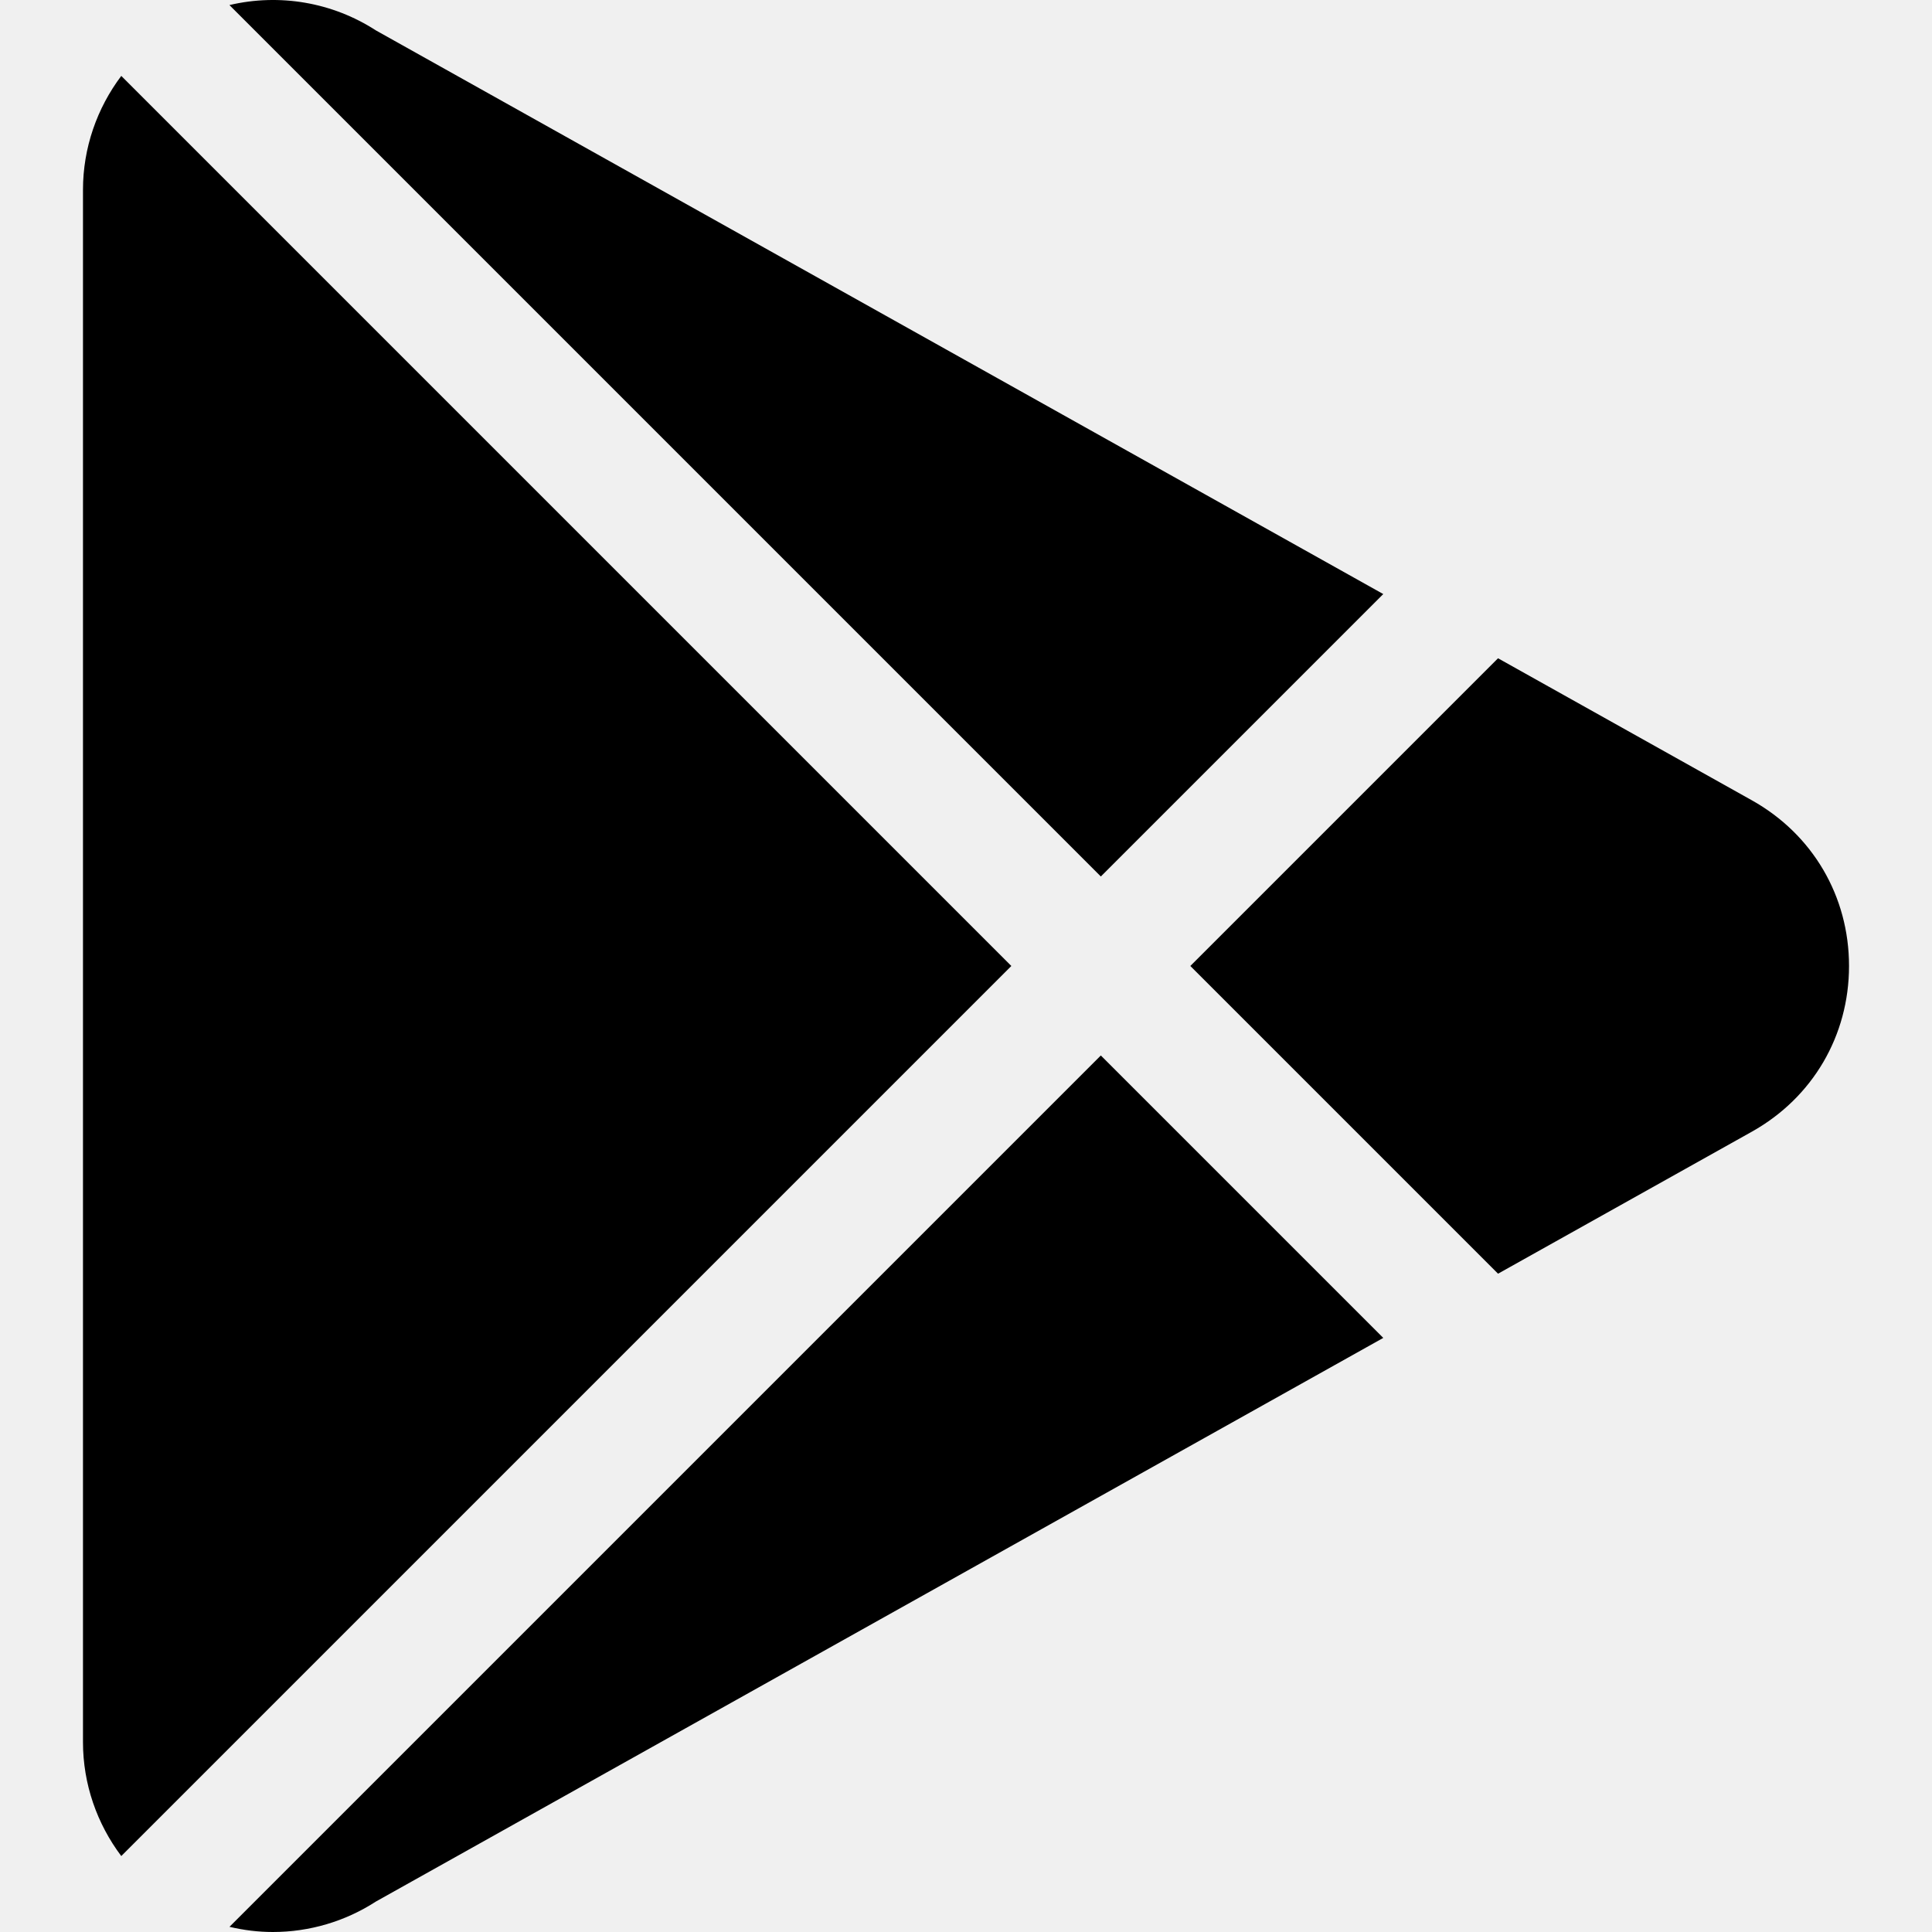
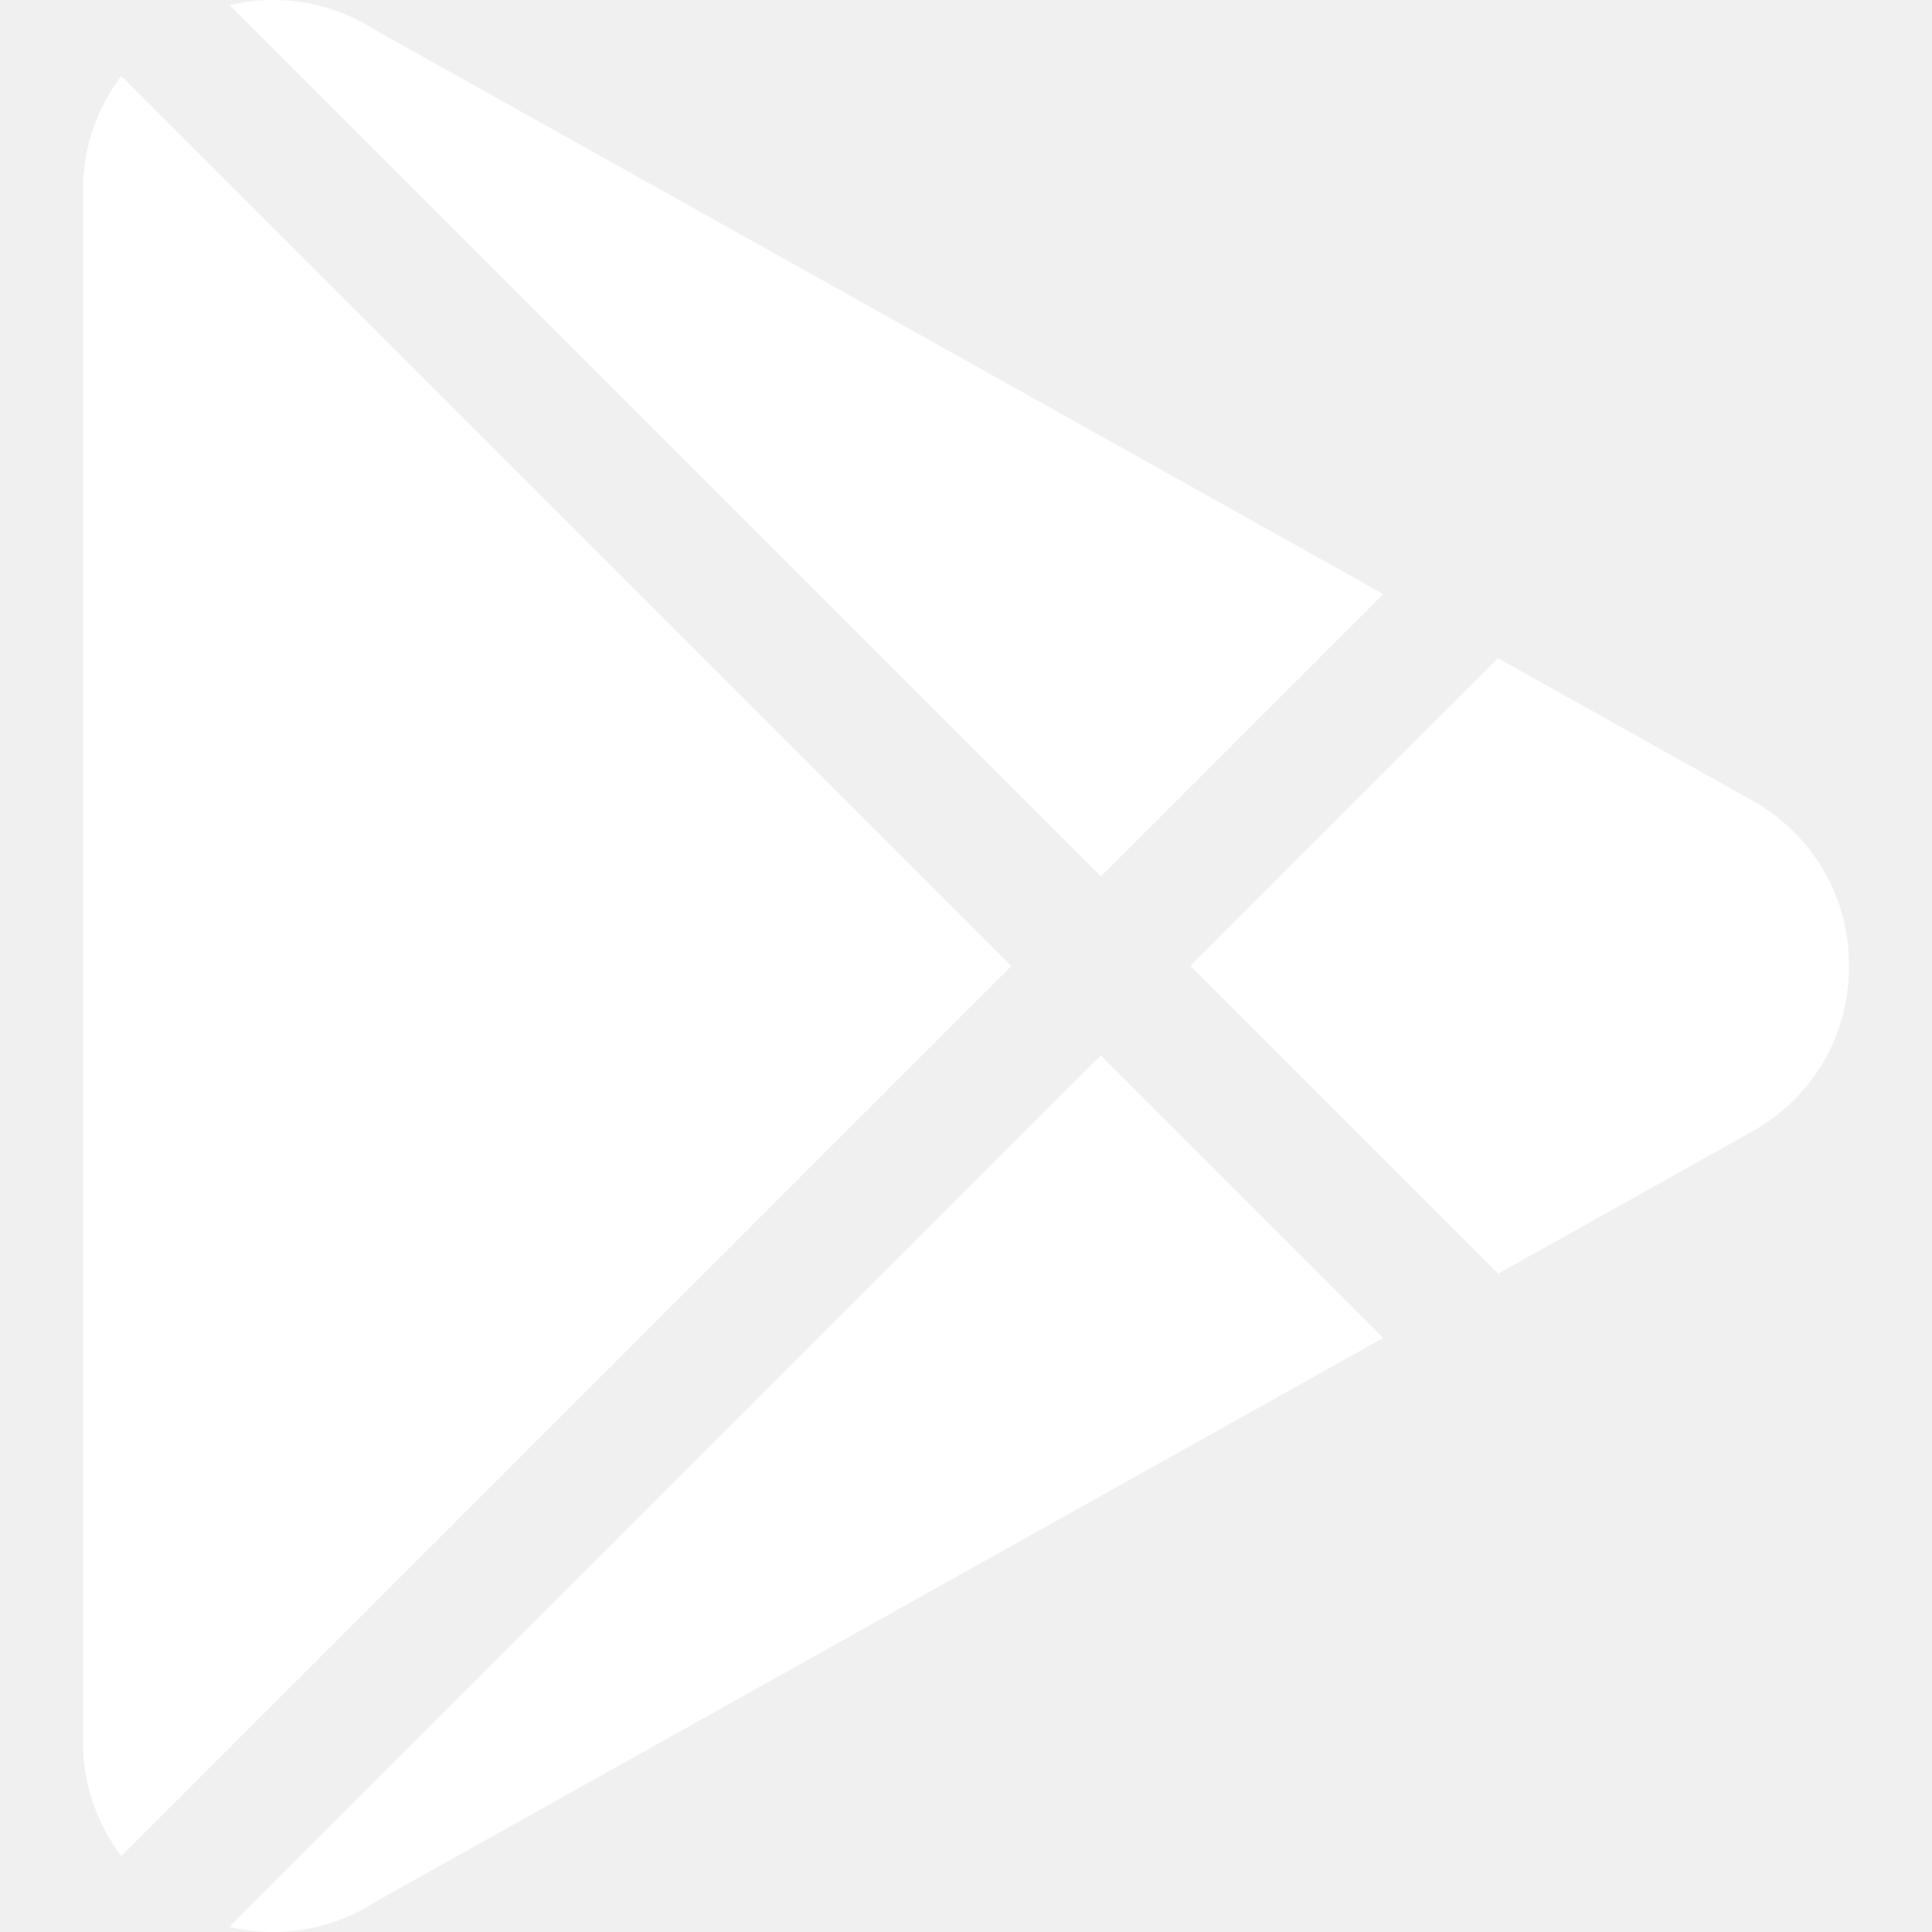
- <svg xmlns="http://www.w3.org/2000/svg" fill="currentColor" class="w-6 h-6" viewBox="0 0 512 512">
+ <svg xmlns="http://www.w3.org/2000/svg" fill="white" class="w-6 h-6" viewBox="0 0 512 512">
  <path d="M99.617 8.057a50.191 50.191 0 00-38.815-6.713l230.932 230.933 74.846-74.846L99.617 8.057zM32.139 20.116c-6.441 8.563-10.148 19.077-10.148 30.199v411.358c0 11.123 3.708 21.636 10.148 30.199l235.877-235.877L32.139 20.116zM464.261 212.087l-67.266-37.637-81.544 81.544 81.548 81.548 67.273-37.64c16.117-9.03 25.738-25.442 25.738-43.908s-9.621-34.877-25.749-43.907zM291.733 279.711L60.815 510.629c3.786.891 7.639 1.371 11.492 1.371a50.275 50.275 0 0027.31-8.07l266.965-149.372-74.849-74.847z" />
</svg>
